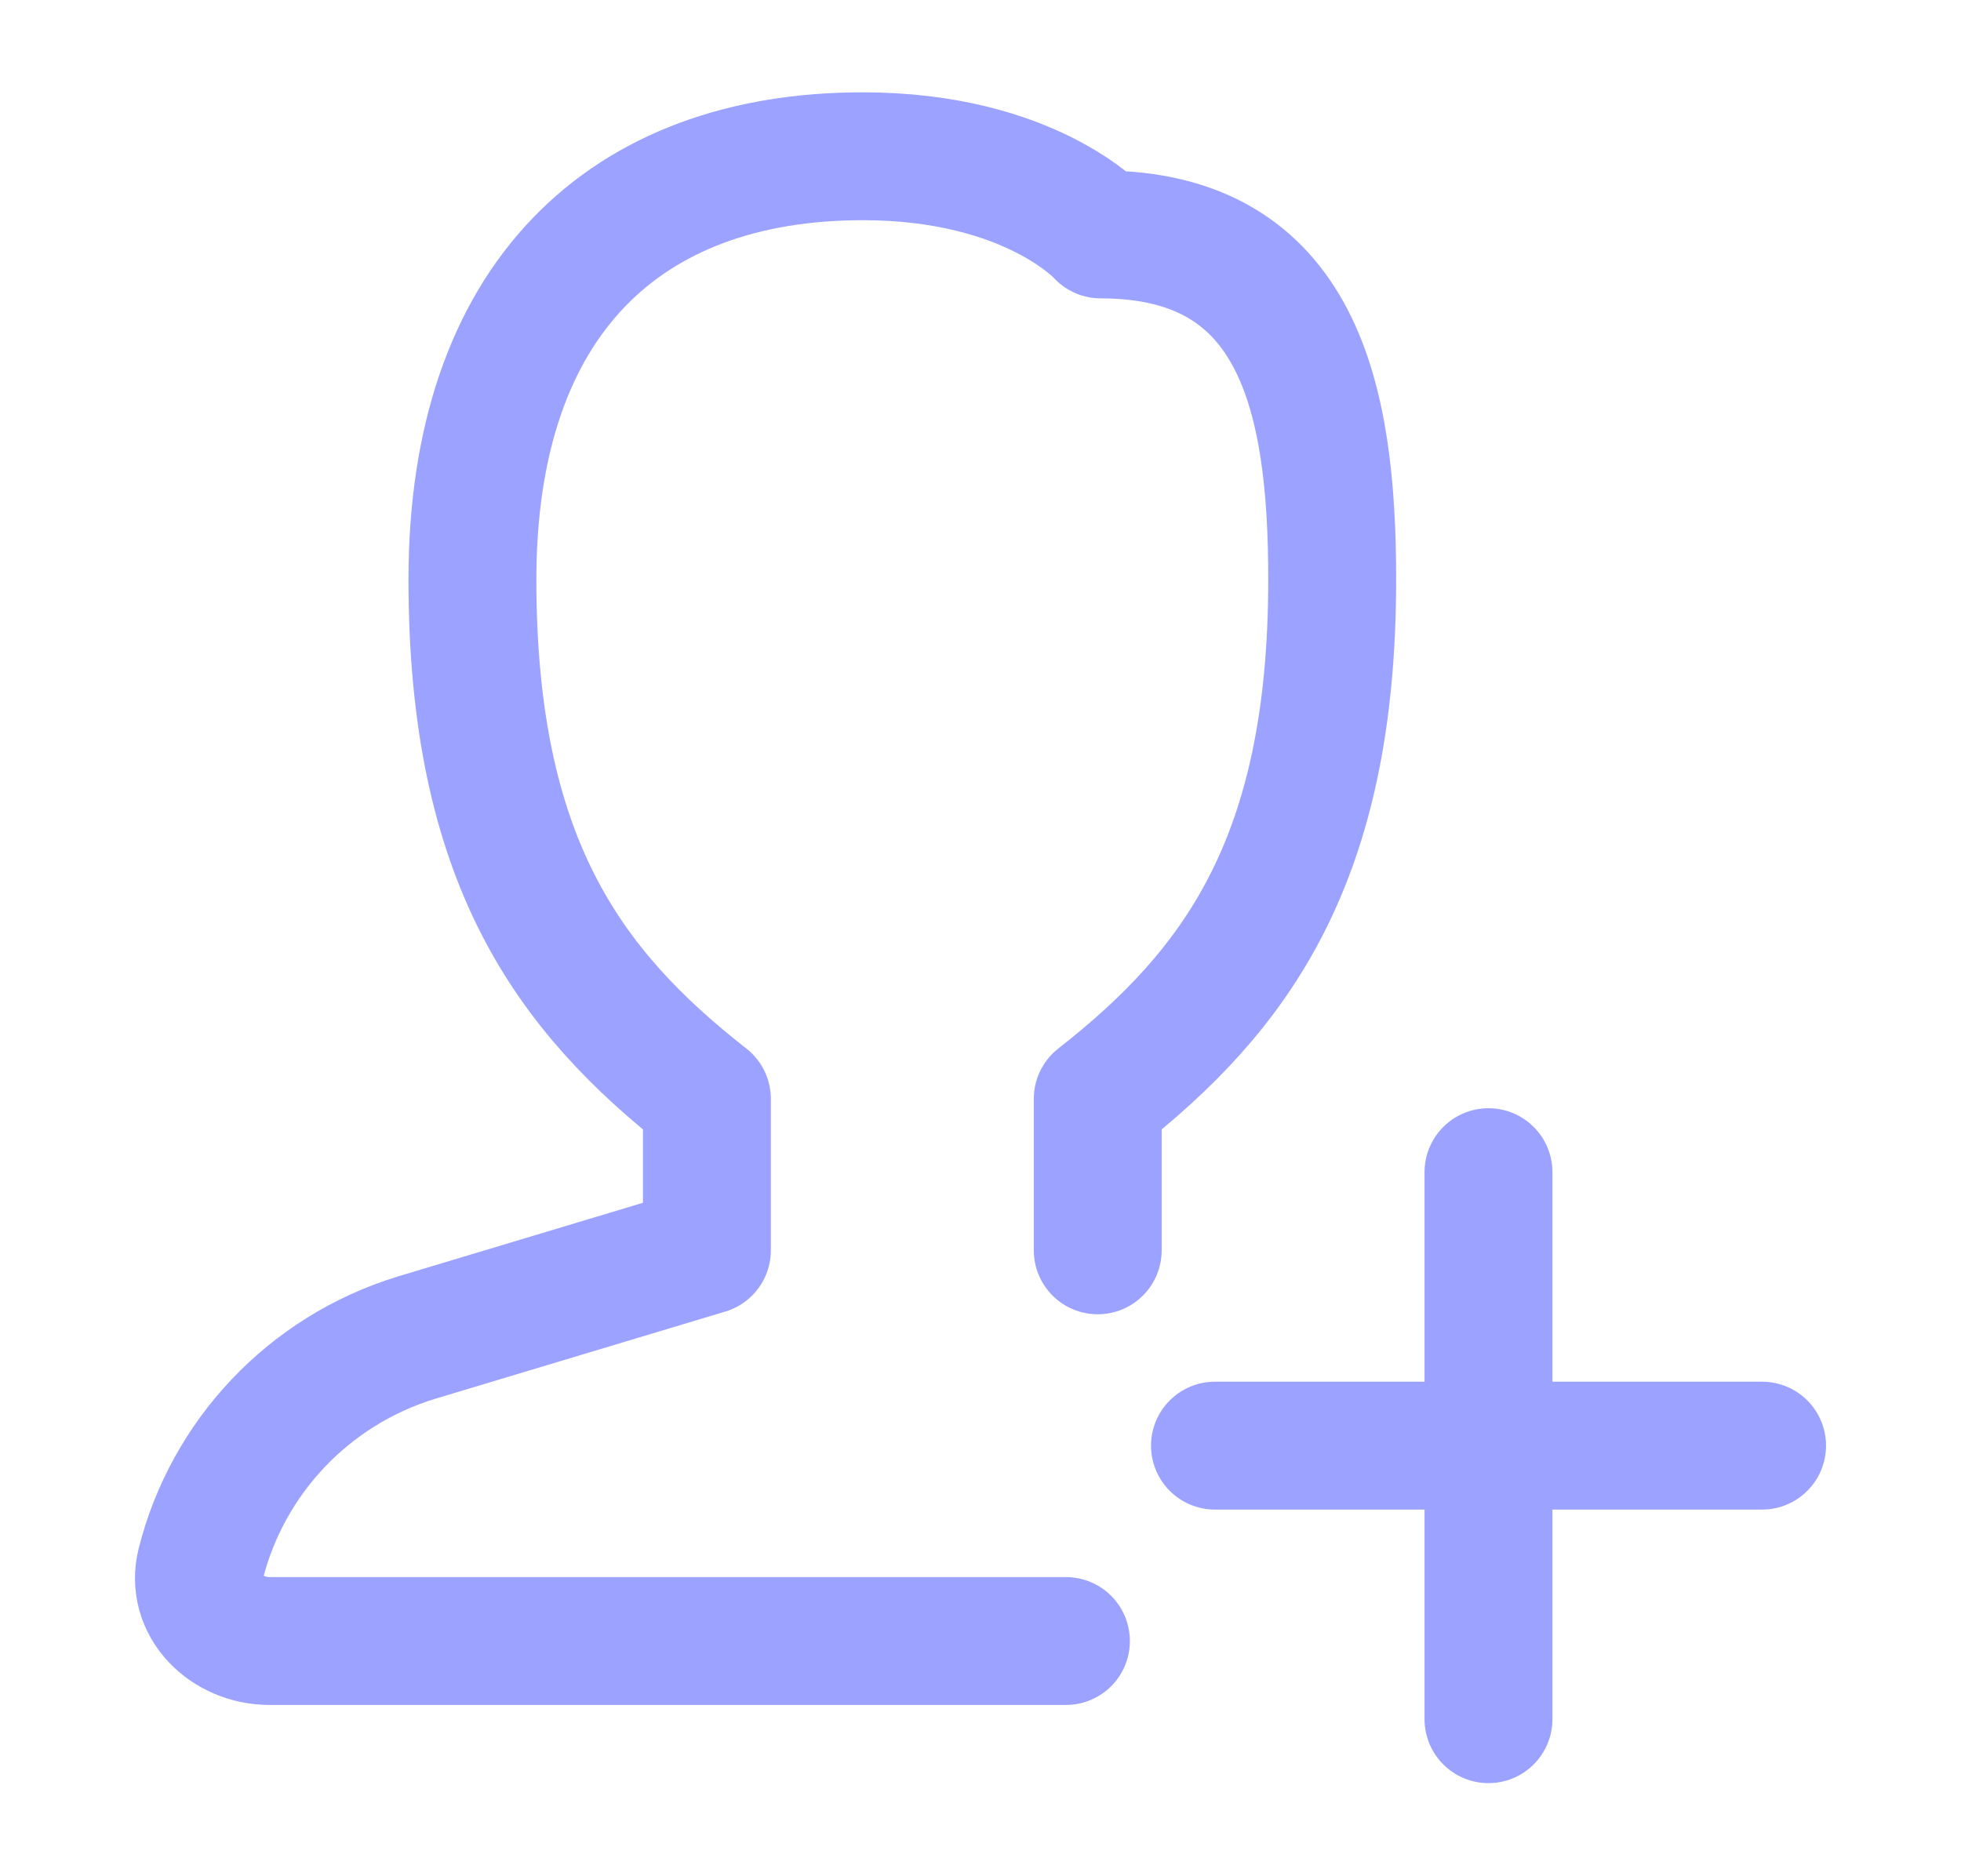
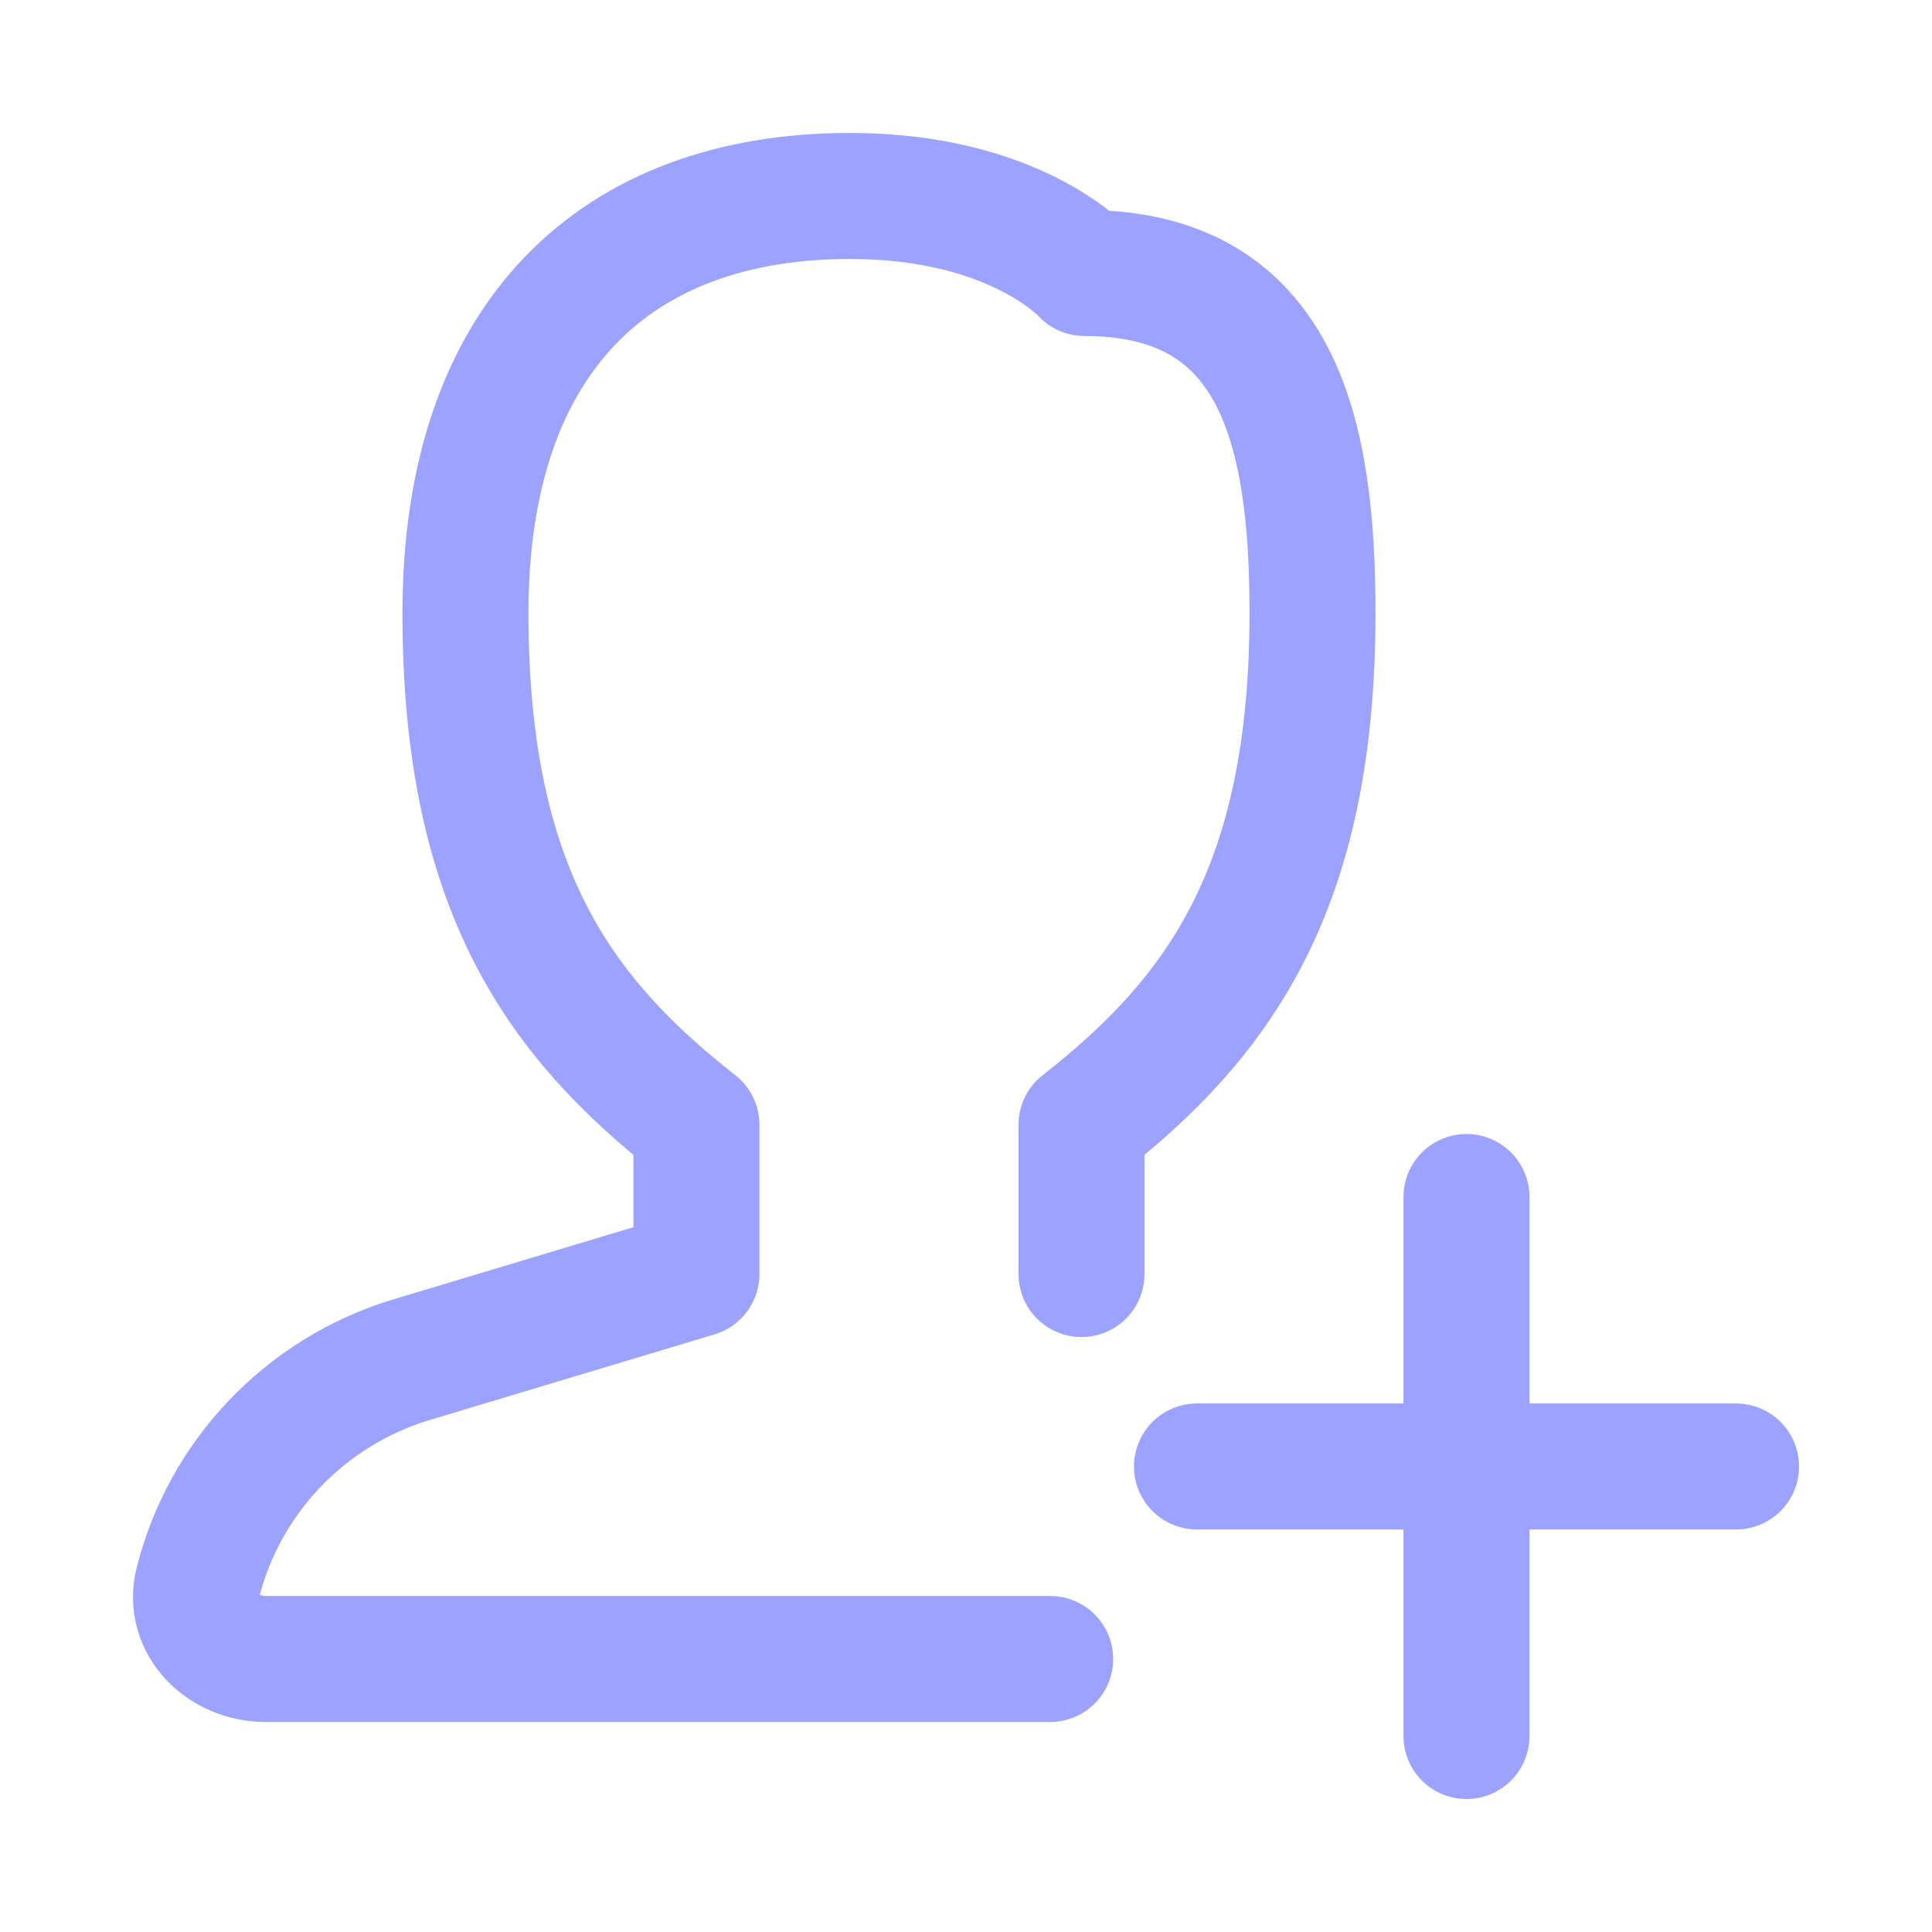
- <svg xmlns="http://www.w3.org/2000/svg" width="23" height="22" viewBox="0 0 23 22" fill="none">
+ <svg xmlns="http://www.w3.org/2000/svg" width="22" height="22" viewBox="0 0 23 22" fill="none">
  <path d="M12.875 14.667V12.89C14.507 11.613 15.625 10.083 15.625 6.799C15.625 4.672 15.237 2.75 12.91 2.75C12.91 2.75 12.089 1.833 10.118 1.833C7.333 1.833 5.541 3.508 5.541 6.799C5.541 10.083 6.659 11.613 8.291 12.89V14.667L4.885 15.691C3.613 16.081 2.668 17.101 2.355 18.343C2.231 18.834 2.655 19.25 3.164 19.25H12.502" stroke="#9CA2FF" stroke-width="1.5" stroke-linecap="round" stroke-linejoin="round" />
  <path d="M17.458 20.167V13.75M14.25 16.958H20.667" stroke="#9CA2FF" stroke-width="1.5" stroke-linecap="round" stroke-linejoin="round" />
</svg>
